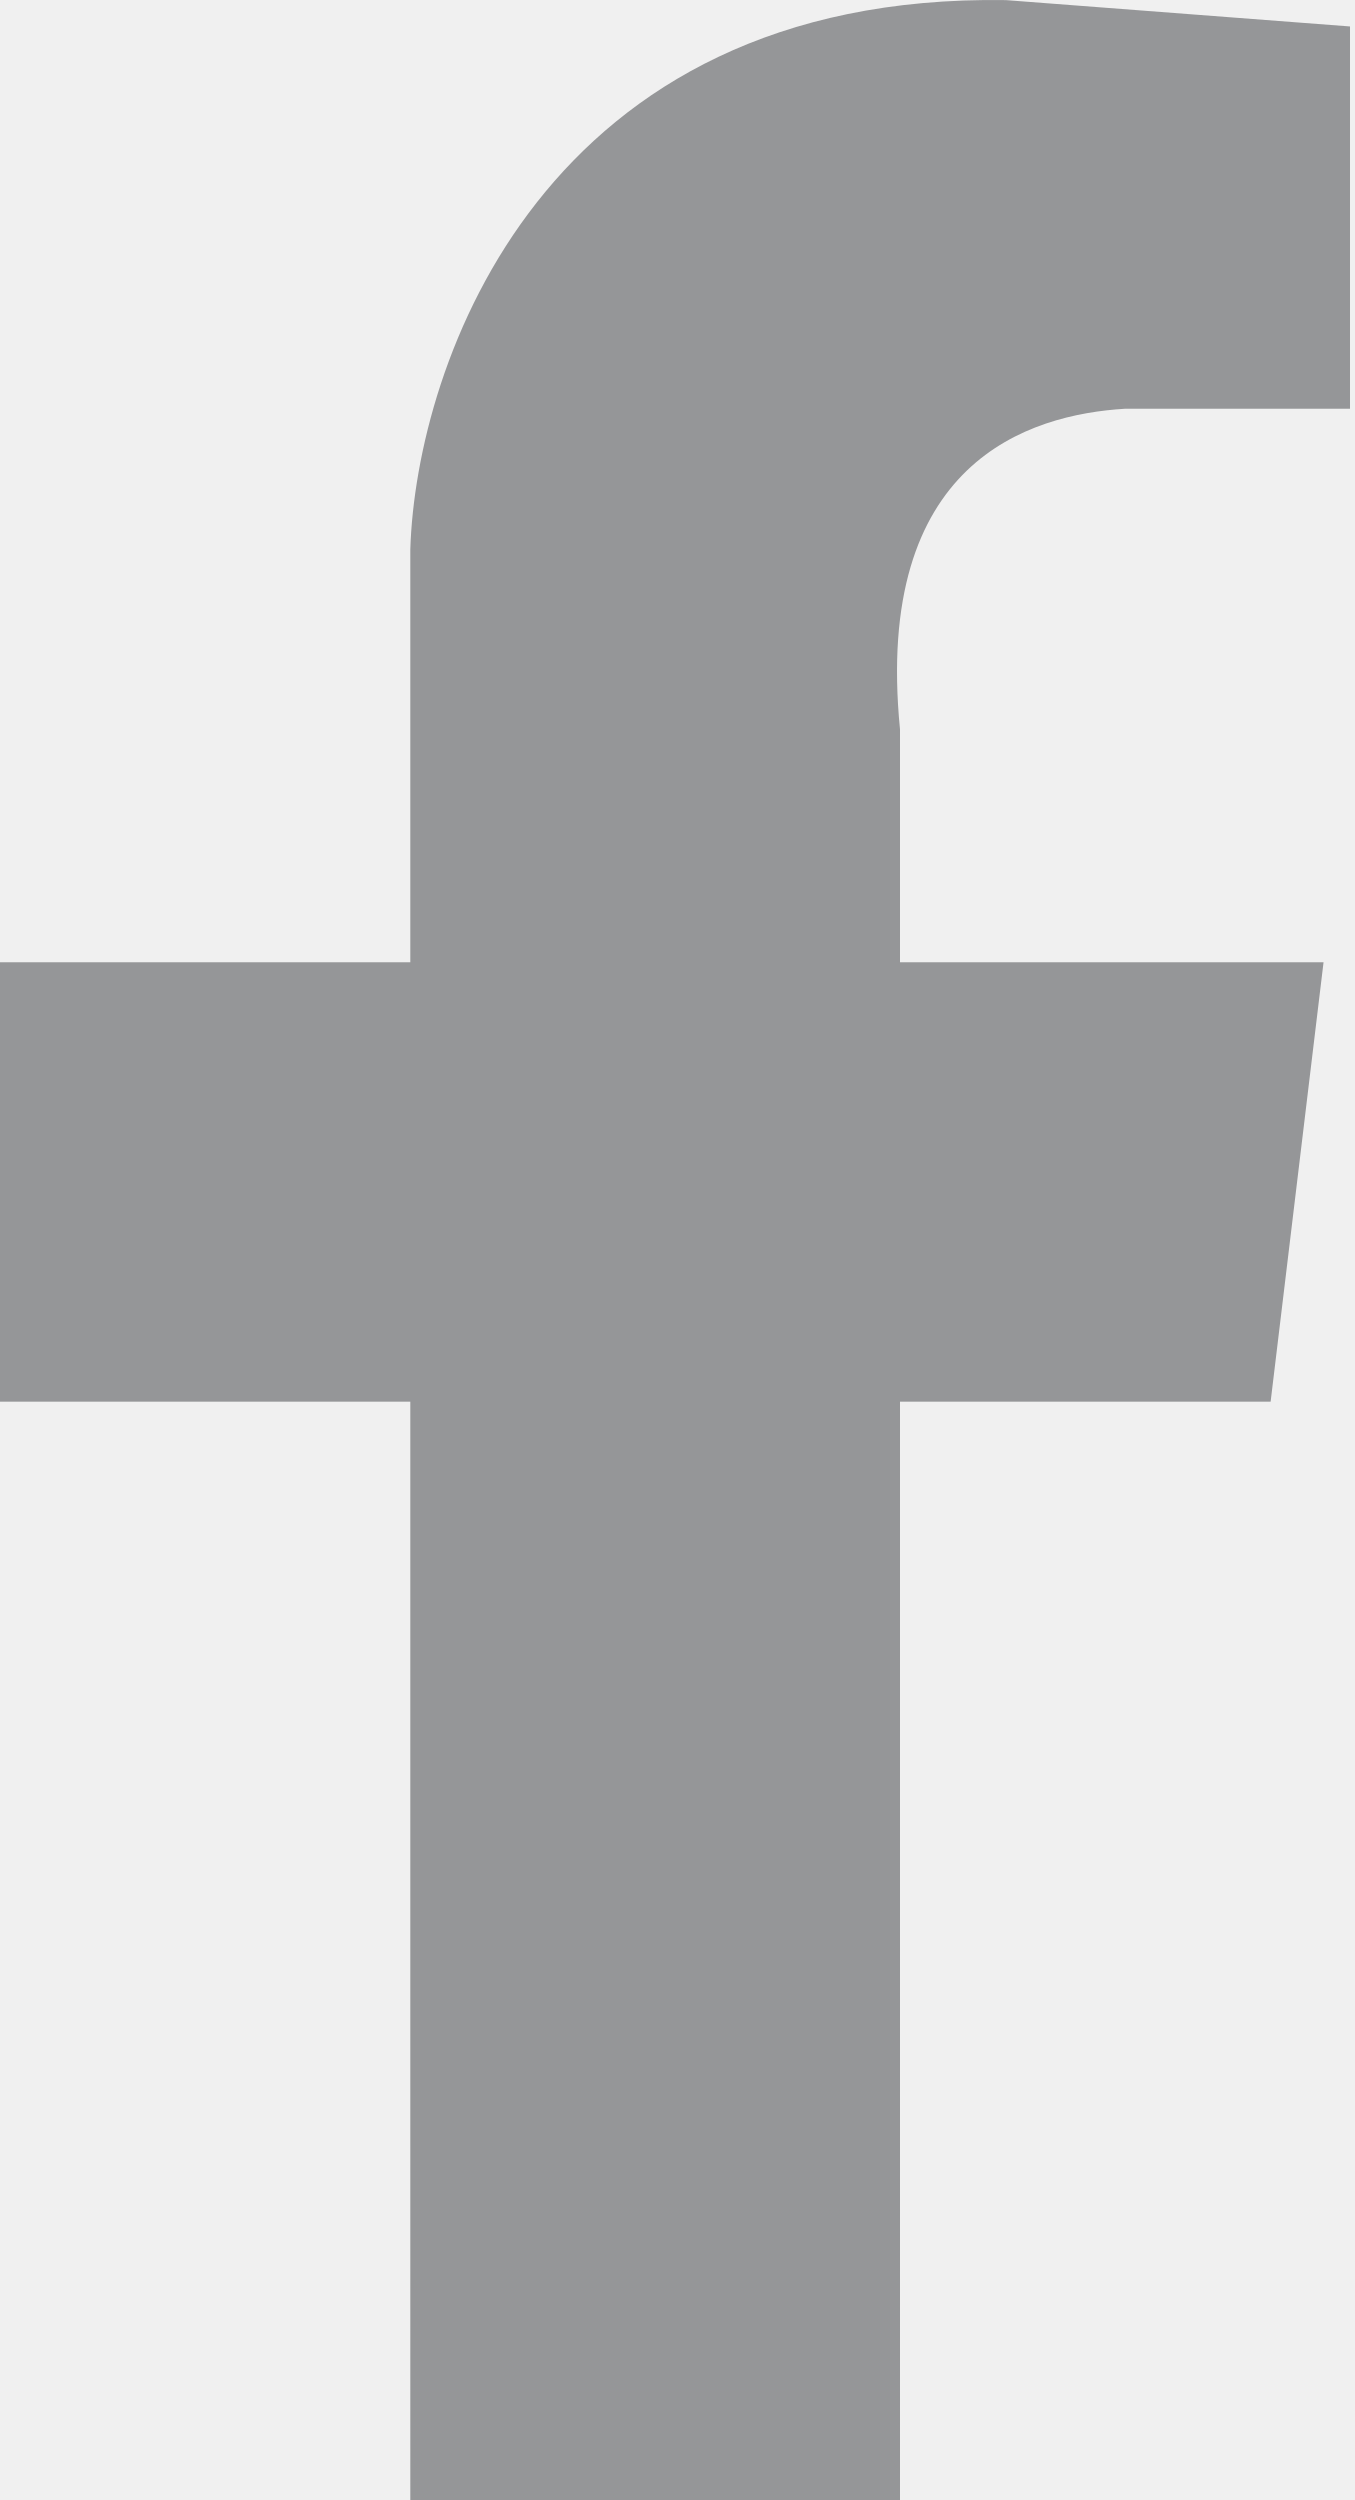
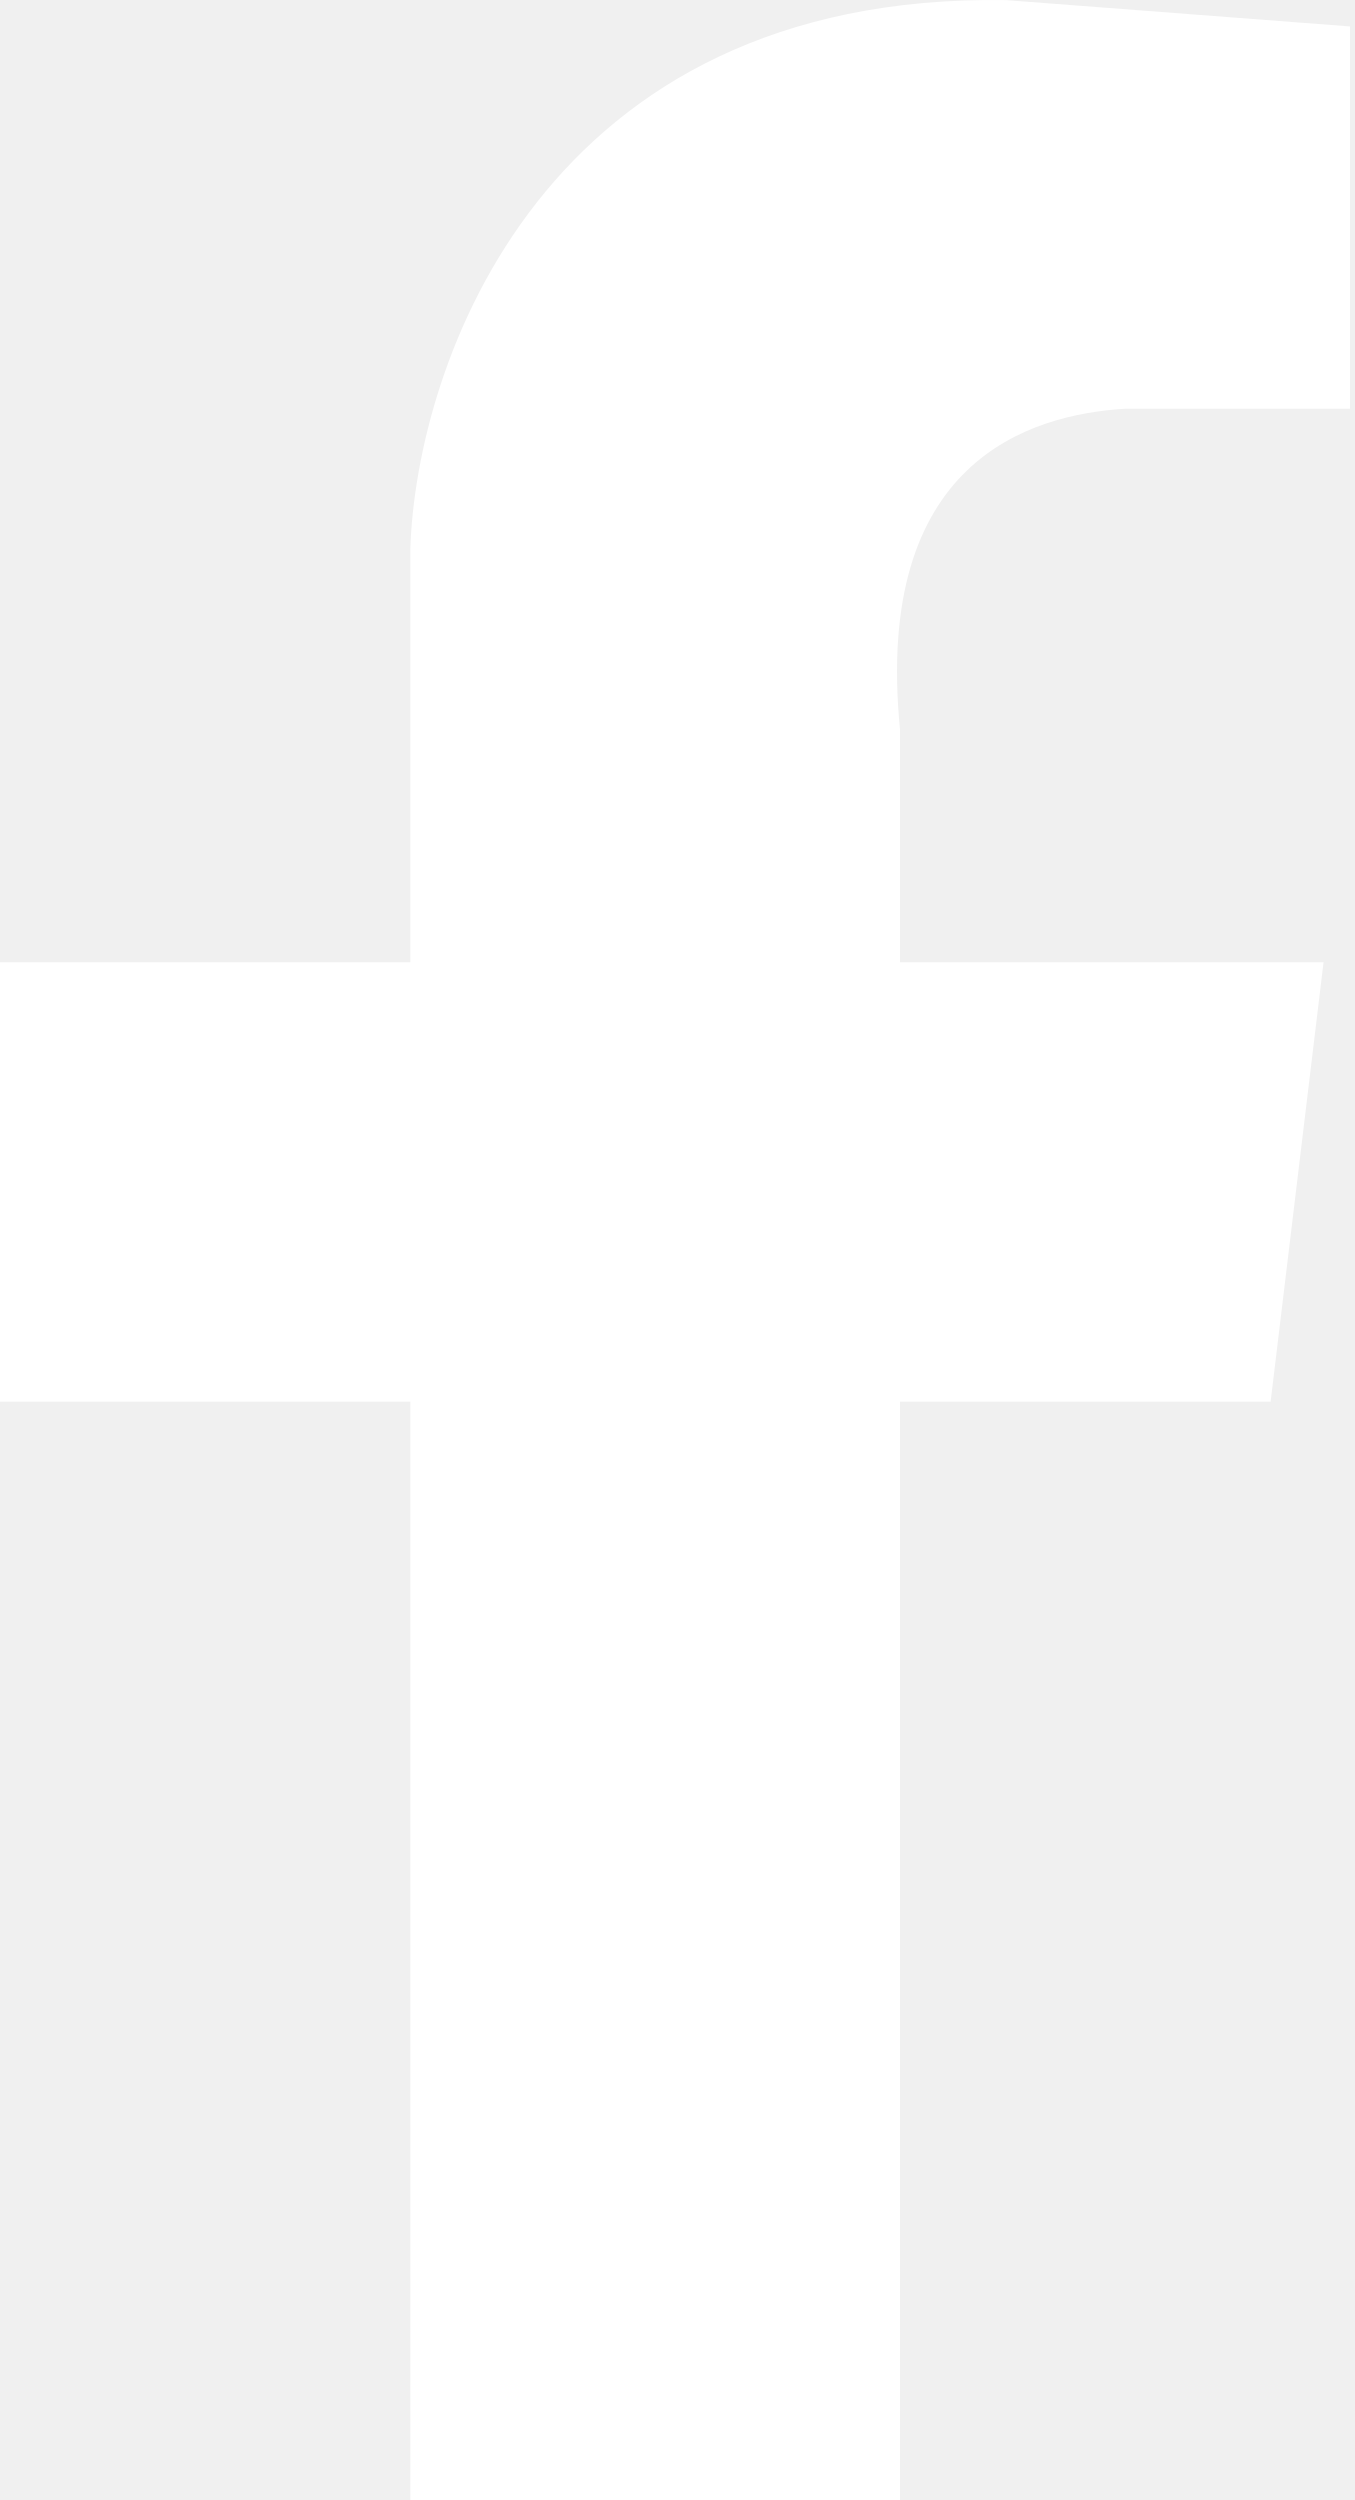
<svg xmlns="http://www.w3.org/2000/svg" width="13" height="24" viewBox="0 0 13 24" fill="none">
-   <path d="M3.939 9.238H0V13.456H3.939V24H8.64V13.456H12.198L12.706 9.238H8.64V7.002C8.386 4.429 9.882 3.98 10.8 3.924H12.96V0.254L9.656 0.001C5.218 -0.067 3.995 3.488 3.939 5.273V9.238Z" fill="#959698" />
+   <path d="M3.939 9.238H0V13.456H3.939V24H8.64V13.456H12.198L12.706 9.238H8.64V7.002C8.386 4.429 9.882 3.98 10.8 3.924H12.96V0.254L9.656 0.001C5.218 -0.067 3.995 3.488 3.939 5.273V9.238Z" fill="#ffffff" />
</svg>
